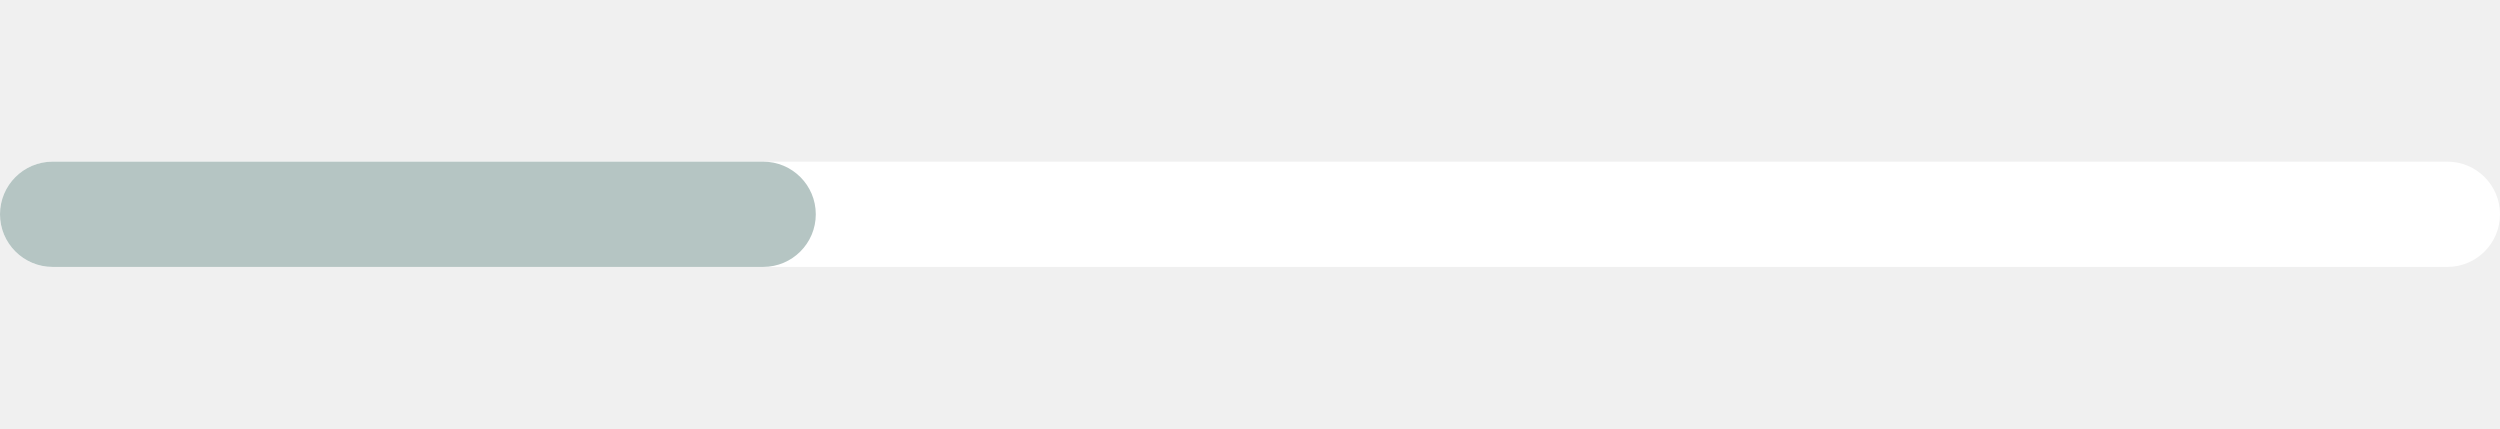
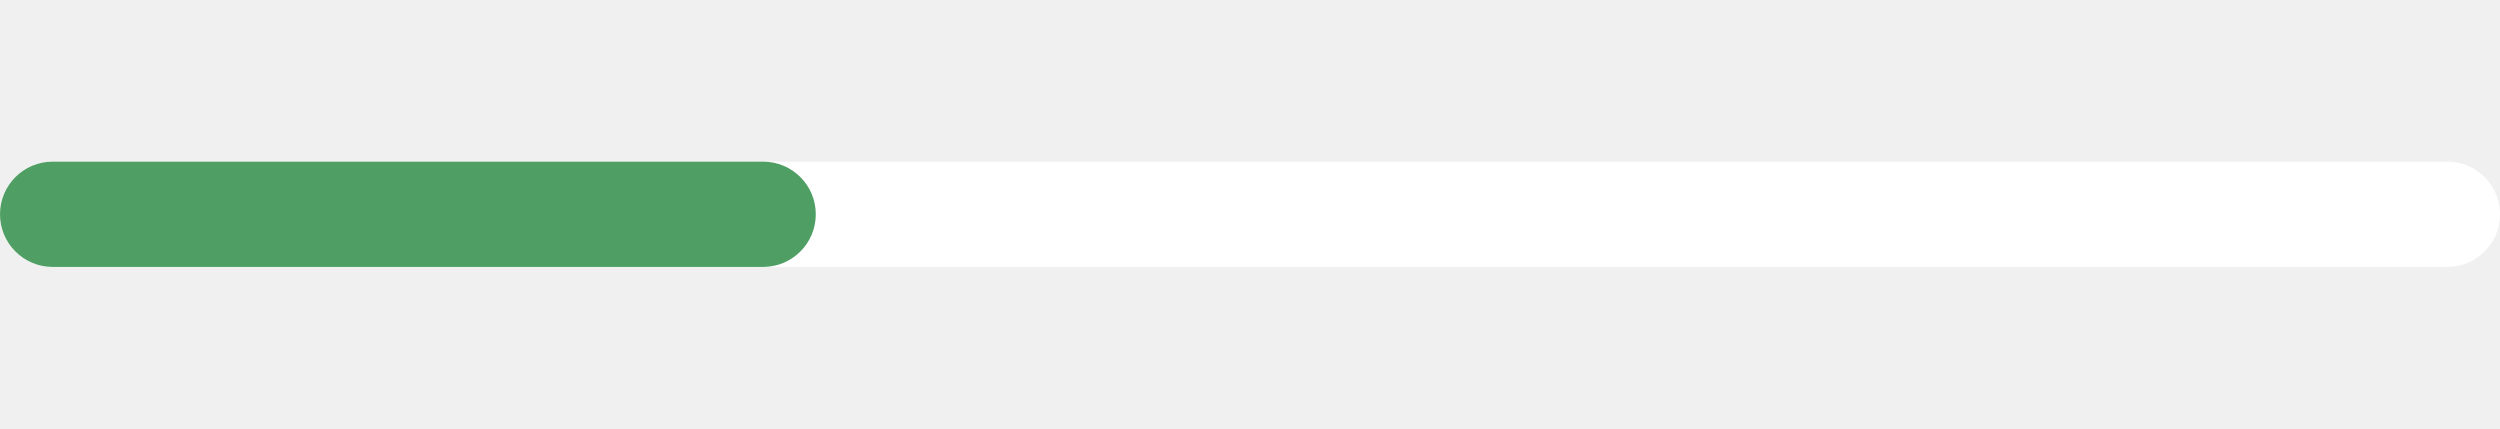
<svg xmlns="http://www.w3.org/2000/svg" width="70" height="12" viewBox="0 0 285 12" fill="none">
  <rect width="285" height="12" rx="6" fill="white" />
-   <rect width="93" height="12" rx="6" fill="#B5C5C3" />
+   <rect width="93" height="12" rx="6" fill="#4F9F64" />
</svg>
